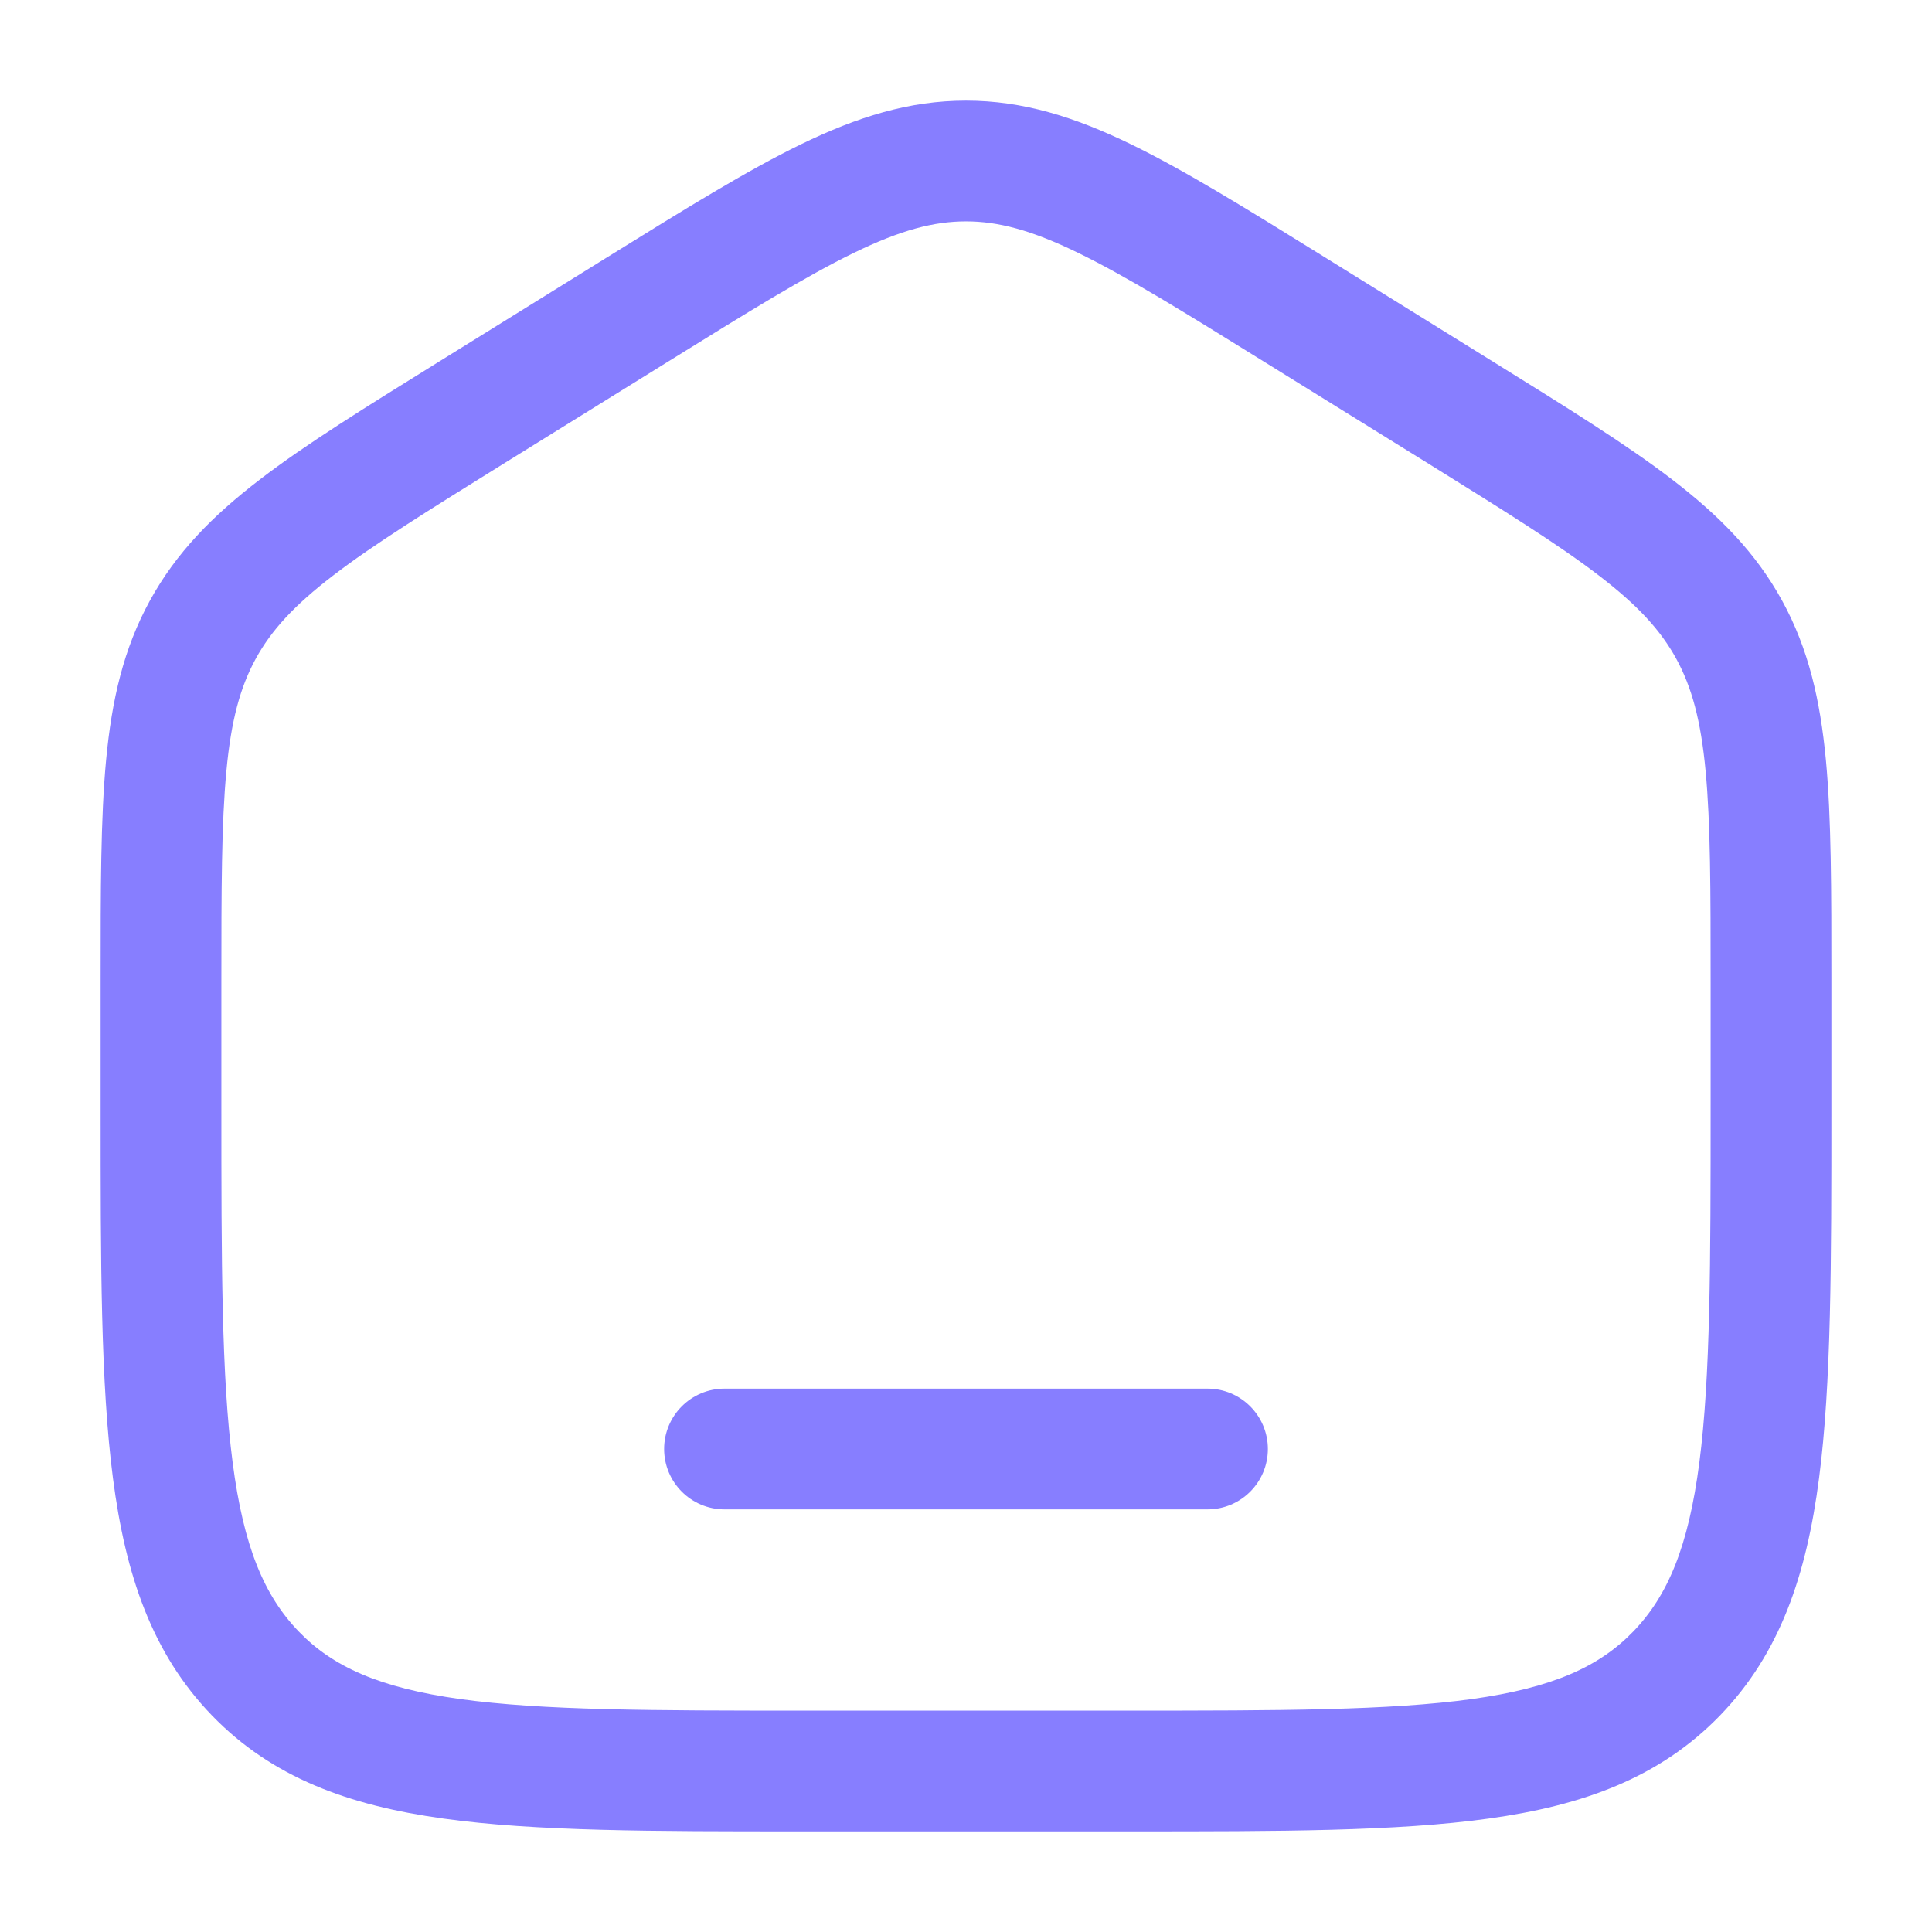
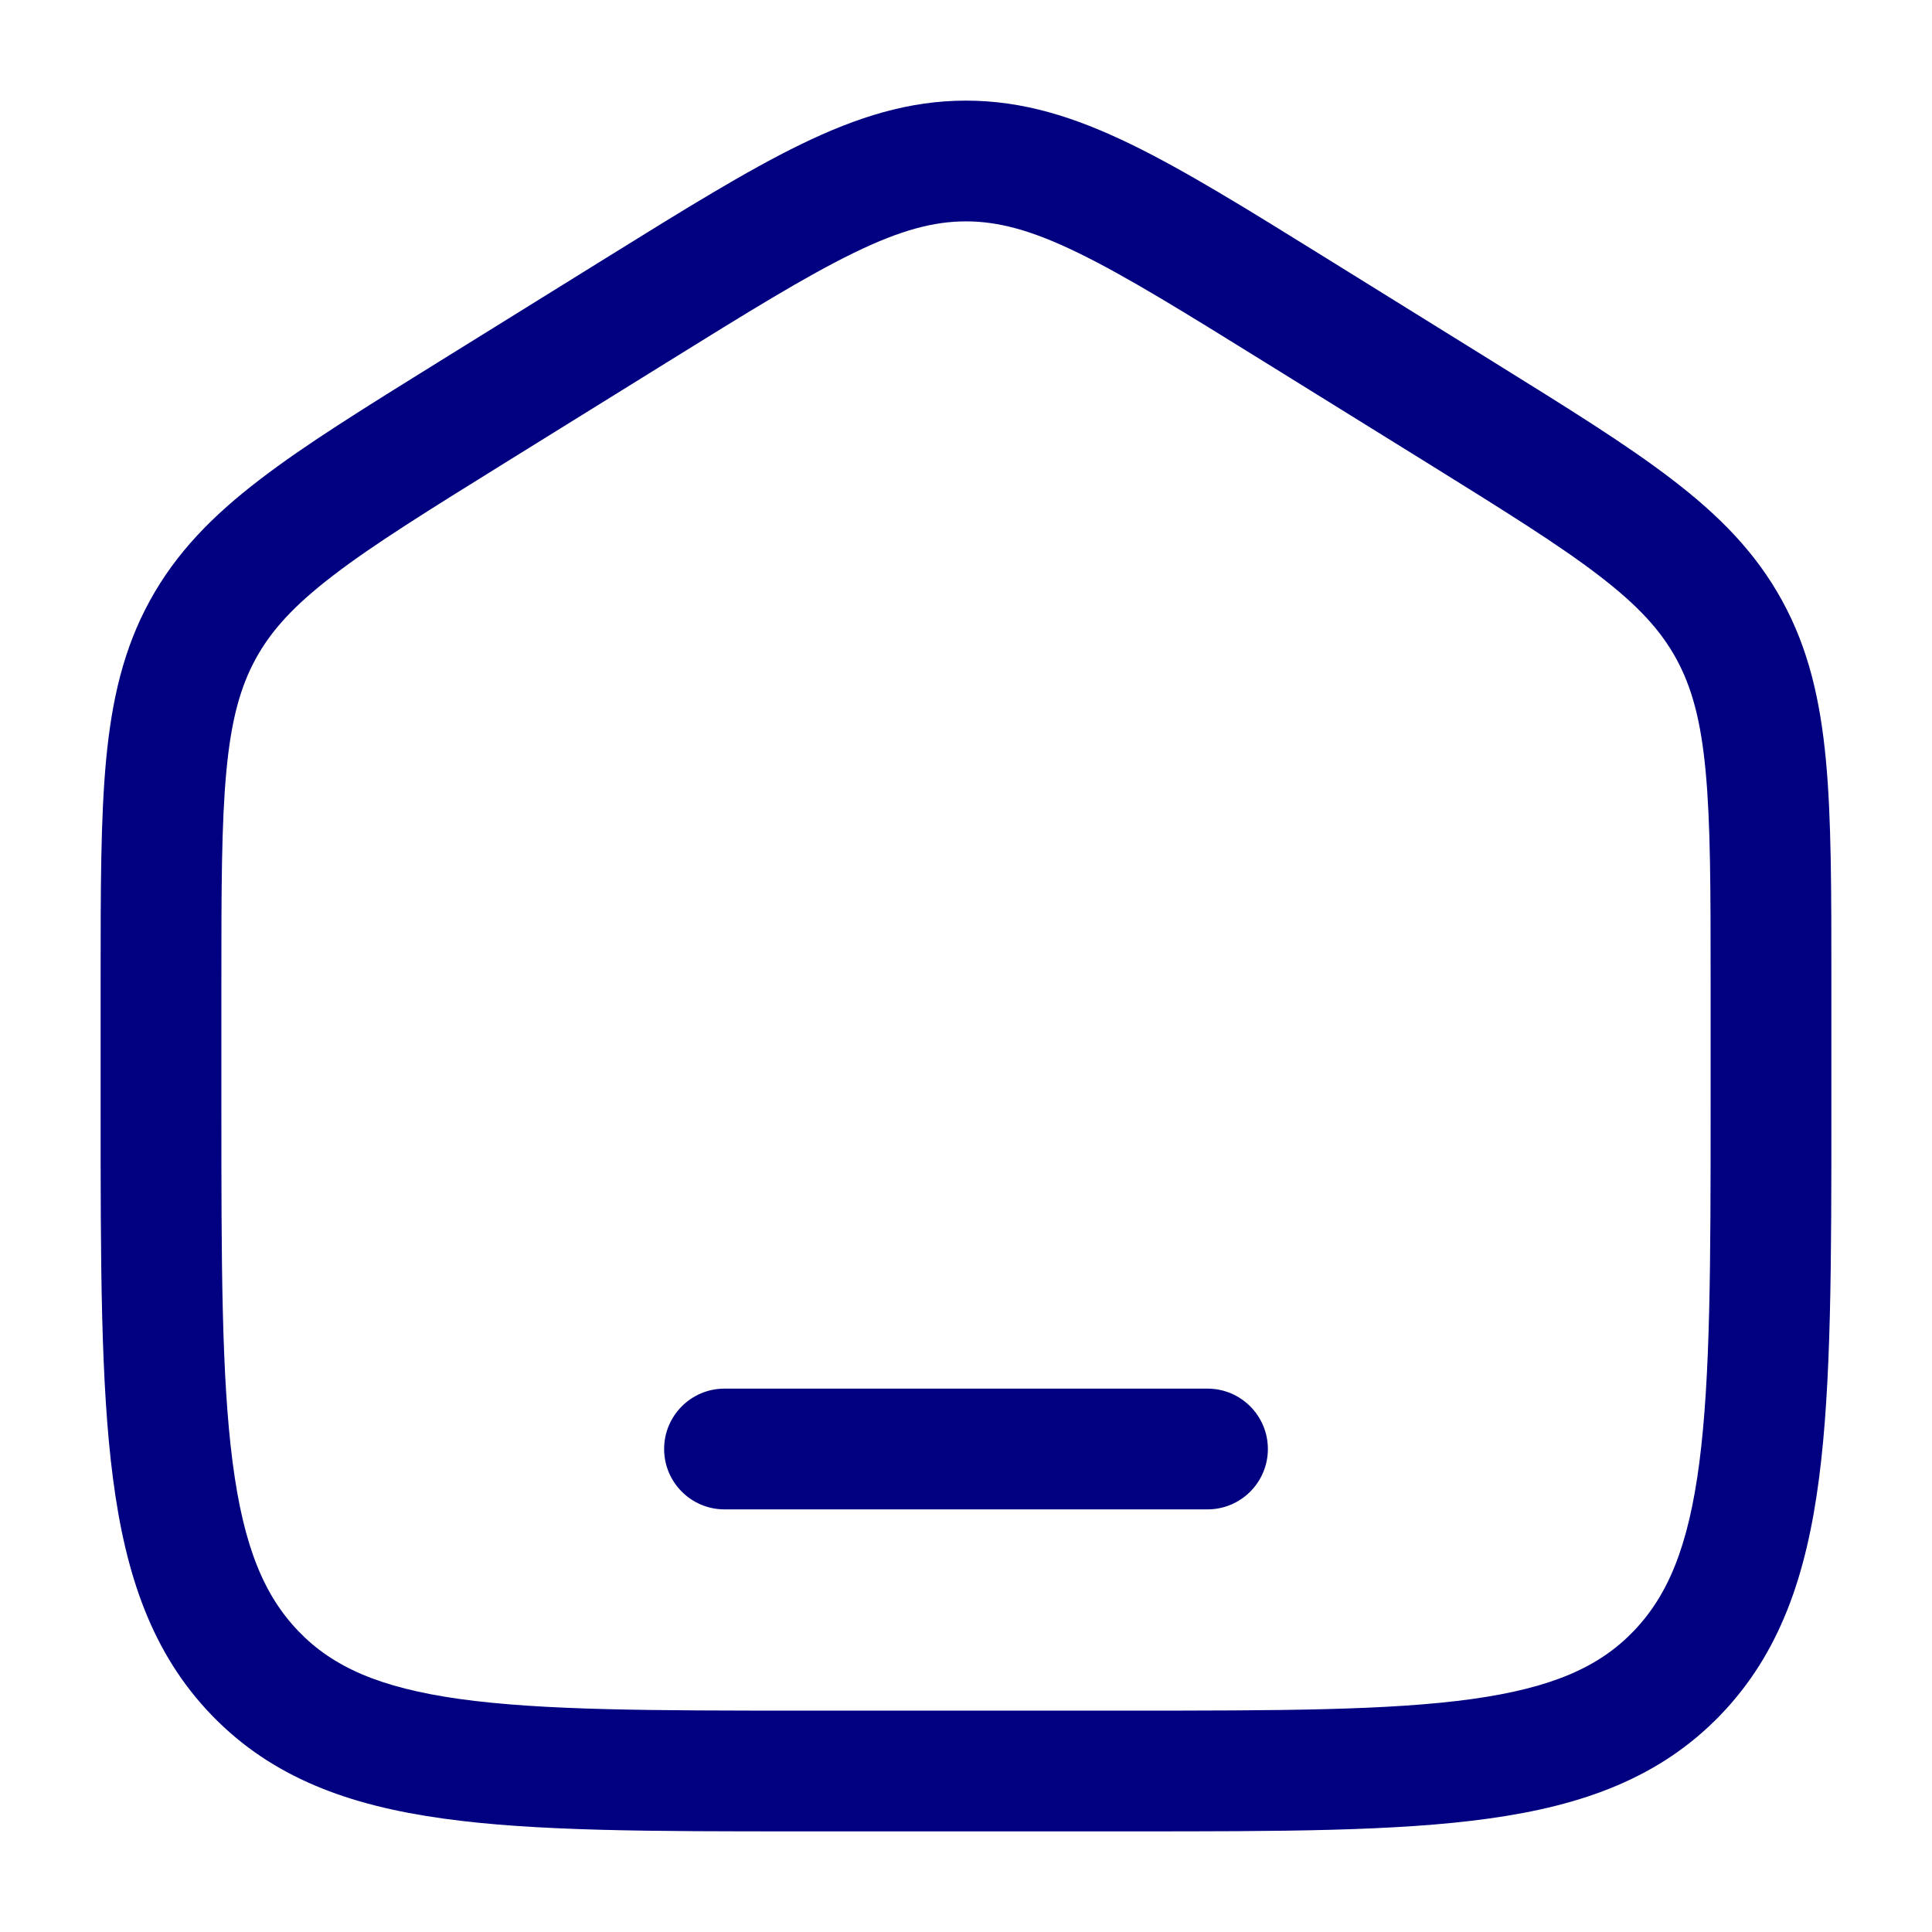
<svg xmlns="http://www.w3.org/2000/svg" width="24" height="24" viewBox="0 0 24 24" fill="none">
-   <path d="M9 17.25C8.586 17.25 8.25 17.586 8.25 18C8.25 18.414 8.586 18.75 9 18.75H15C15.414 18.75 15.75 18.414 15.75 18C15.75 17.586 15.414 17.25 15 17.25H9Z" fill="#877EFF" />
-   <path fill-rule="evenodd" clip-rule="evenodd" d="M12 1.25C11.292 1.25 10.649 1.453 9.951 1.792C9.276 2.12 8.496 2.604 7.523 3.208L5.456 4.491C4.535 5.063 3.797 5.52 3.229 5.956C2.64 6.407 2.188 6.866 1.861 7.463C1.535 8.058 1.389 8.692 1.318 9.441C1.25 10.166 1.25 11.054 1.25 12.167V13.78C1.25 15.684 1.25 17.187 1.403 18.362C1.559 19.567 1.889 20.54 2.632 21.309C3.38 22.082 4.33 22.428 5.508 22.591C6.648 22.75 8.106 22.75 9.942 22.75H14.058C15.894 22.75 17.352 22.75 18.492 22.591C19.669 22.428 20.62 22.082 21.368 21.309C22.111 20.54 22.441 19.567 22.597 18.362C22.75 17.187 22.75 15.684 22.75 13.78V12.167C22.75 11.054 22.75 10.166 22.682 9.441C22.611 8.692 22.465 8.058 22.139 7.463C21.812 6.866 21.36 6.407 20.771 5.956C20.203 5.52 19.465 5.063 18.544 4.491L16.477 3.208C15.504 2.604 14.724 2.12 14.049 1.792C13.351 1.453 12.708 1.25 12 1.25ZM8.28 4.504C9.295 3.874 10.009 3.432 10.607 3.141C11.188 2.858 11.6 2.75 12 2.75C12.4 2.75 12.812 2.858 13.393 3.141C13.991 3.432 14.705 3.874 15.72 4.504L17.721 5.745C18.681 6.342 19.356 6.761 19.859 7.147C20.349 7.522 20.63 7.831 20.823 8.183C21.016 8.536 21.129 8.949 21.188 9.581C21.249 10.229 21.25 11.046 21.25 12.204V13.725C21.25 15.696 21.248 17.101 21.11 18.168C20.974 19.216 20.717 19.824 20.289 20.267C19.865 20.706 19.287 20.966 18.286 21.106C17.26 21.248 15.908 21.25 14 21.25H10C8.092 21.25 6.74 21.248 5.714 21.106C4.713 20.966 4.135 20.706 3.711 20.267C3.283 19.824 3.026 19.216 2.89 18.168C2.751 17.101 2.75 15.696 2.75 13.725V12.204C2.75 11.046 2.751 10.229 2.812 9.581C2.871 8.949 2.984 8.536 3.177 8.183C3.37 7.831 3.651 7.522 4.141 7.147C4.644 6.761 5.319 6.342 6.28 5.745L8.28 4.504Z" fill="#877EFF" />
+   <path d="M9 17.25C8.586 17.25 8.25 17.586 8.25 18C8.25 18.414 8.586 18.75 9 18.75H15C15.414 18.75 15.75 18.414 15.75 18C15.75 17.586 15.414 17.25 15 17.25H9Z" fill="#000080" />
+   <path fill-rule="evenodd" clip-rule="evenodd" d="M12 1.25C11.292 1.25 10.649 1.453 9.951 1.792C9.276 2.12 8.496 2.604 7.523 3.208L5.456 4.491C4.535 5.063 3.797 5.52 3.229 5.956C2.64 6.407 2.188 6.866 1.861 7.463C1.535 8.058 1.389 8.692 1.318 9.441C1.25 10.166 1.25 11.054 1.25 12.167V13.78C1.25 15.684 1.25 17.187 1.403 18.362C1.559 19.567 1.889 20.54 2.632 21.309C3.38 22.082 4.33 22.428 5.508 22.591C6.648 22.75 8.106 22.75 9.942 22.75H14.058C15.894 22.75 17.352 22.75 18.492 22.591C19.669 22.428 20.62 22.082 21.368 21.309C22.111 20.54 22.441 19.567 22.597 18.362C22.75 17.187 22.75 15.684 22.75 13.78V12.167C22.75 11.054 22.75 10.166 22.682 9.441C22.611 8.692 22.465 8.058 22.139 7.463C21.812 6.866 21.36 6.407 20.771 5.956C20.203 5.52 19.465 5.063 18.544 4.491L16.477 3.208C15.504 2.604 14.724 2.12 14.049 1.792C13.351 1.453 12.708 1.25 12 1.25ZM8.28 4.504C9.295 3.874 10.009 3.432 10.607 3.141C11.188 2.858 11.6 2.75 12 2.75C12.4 2.75 12.812 2.858 13.393 3.141C13.991 3.432 14.705 3.874 15.72 4.504L17.721 5.745C18.681 6.342 19.356 6.761 19.859 7.147C20.349 7.522 20.63 7.831 20.823 8.183C21.016 8.536 21.129 8.949 21.188 9.581C21.249 10.229 21.25 11.046 21.25 12.204V13.725C21.25 15.696 21.248 17.101 21.11 18.168C20.974 19.216 20.717 19.824 20.289 20.267C19.865 20.706 19.287 20.966 18.286 21.106C17.26 21.248 15.908 21.25 14 21.25H10C8.092 21.25 6.74 21.248 5.714 21.106C4.713 20.966 4.135 20.706 3.711 20.267C3.283 19.824 3.026 19.216 2.89 18.168C2.751 17.101 2.75 15.696 2.75 13.725V12.204C2.75 11.046 2.751 10.229 2.812 9.581C2.871 8.949 2.984 8.536 3.177 8.183C3.37 7.831 3.651 7.522 4.141 7.147C4.644 6.761 5.319 6.342 6.28 5.745L8.28 4.504Z" fill="#000080" />
</svg>
